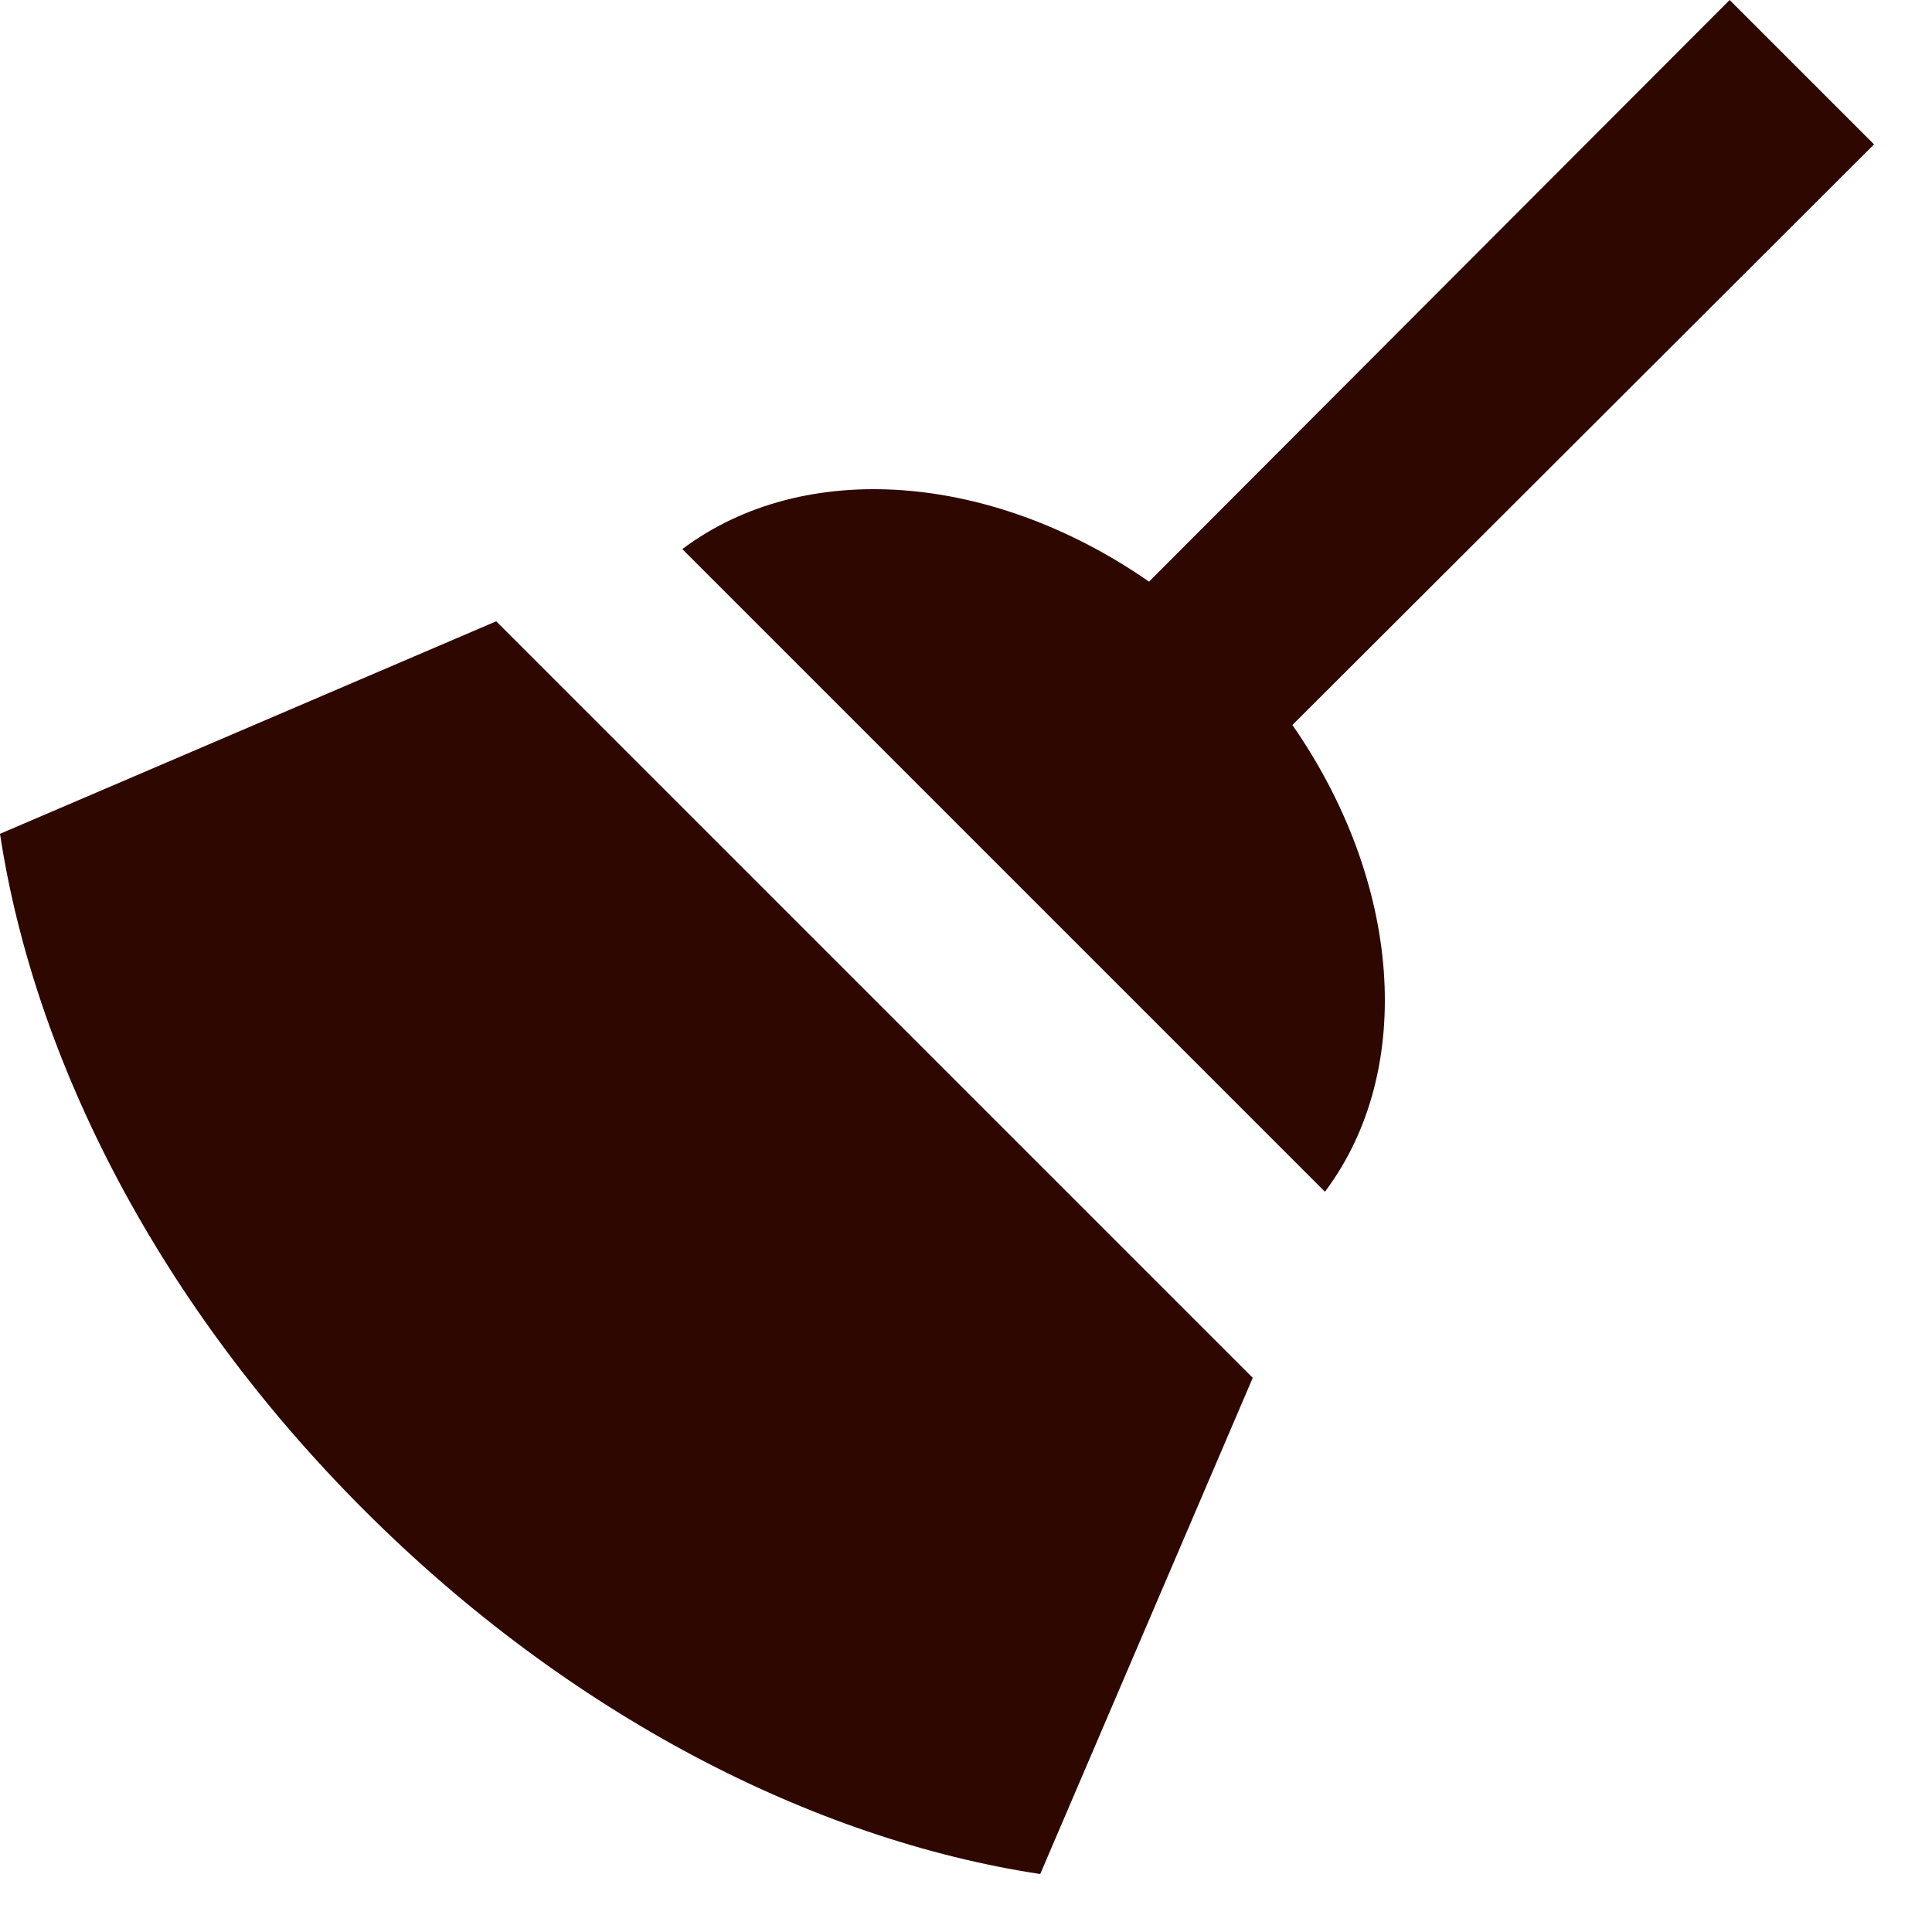
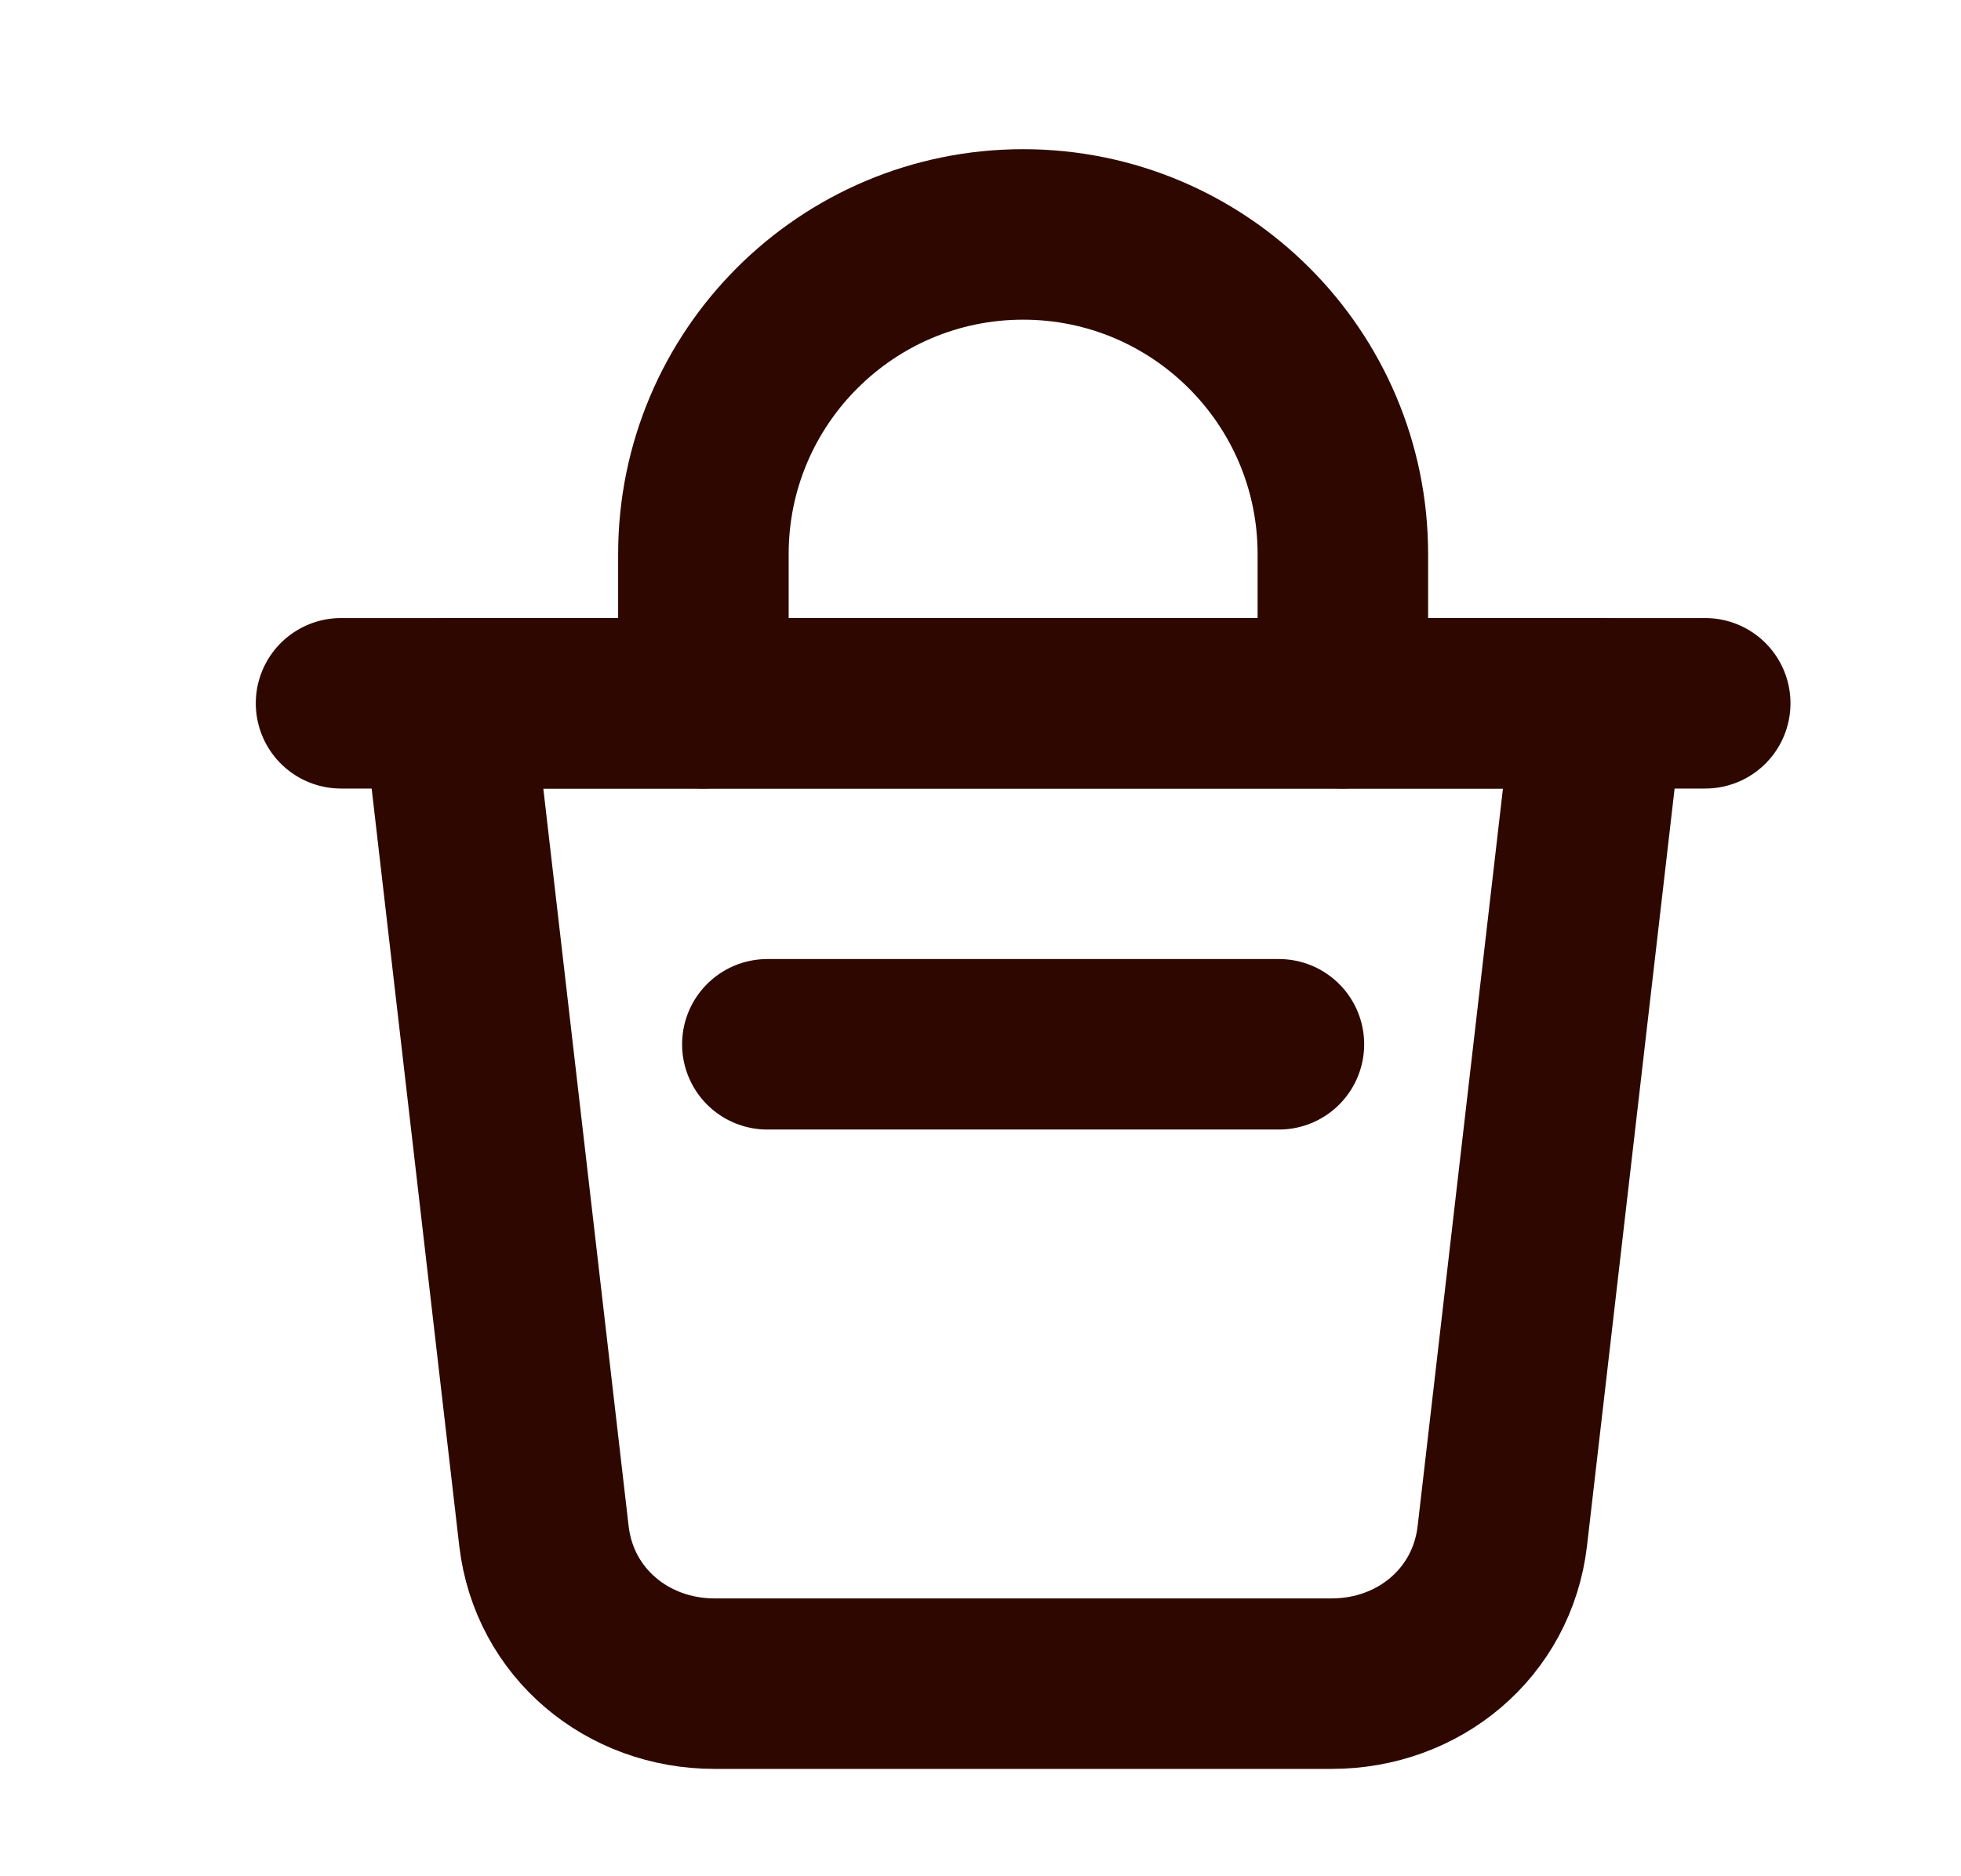
- <svg xmlns="http://www.w3.org/2000/svg" width="19" height="19" viewBox="0 0 19 19" fill="none">
-   <path d="M17.01 0L18.43 1.42L12.71 7.13C13.78 8.67 13.93 10.52 13.03 11.72L6.71 5.4C7.91 4.5 9.76 4.65 11.3 5.72L17.01 0ZM3.58 14.85C1.57 12.84 0.34 10.44 0 8.2L4.88 6.11L12.32 13.55L10.23 18.43C7.99 18.09 5.59 16.86 3.58 14.85Z" fill="#2E0800" />
+ <svg xmlns="http://www.w3.org/2000/svg" width="23" height="22" viewBox="0 0 23 22" fill="none">
+   <path d="M5.25 8.25H18.75L17.62 18.02C17.5 19.04 16.64 19.75 15.62 19.75H8.38C7.36 19.75 6.5 19.04 6.38 18.02L5.25 8.25Z" stroke="#2E0800" stroke-width="2" stroke-linecap="round" stroke-linejoin="round" />
+   <path d="M8.25 8.25V6.5C8.25 4.43 9.93 2.75 12 2.75C14.07 2.75 15.75 4.43 15.75 6.5V8.25" stroke="#2E0800" stroke-width="2" stroke-linecap="round" stroke-linejoin="round" />
+   <path d="M4 8.25H20" stroke="#2E0800" stroke-width="2" stroke-linecap="round" stroke-linejoin="round" />
+   <path d="M9 12.25H15" stroke="#2E0800" stroke-width="2" stroke-linecap="round" stroke-linejoin="round" />
</svg>
